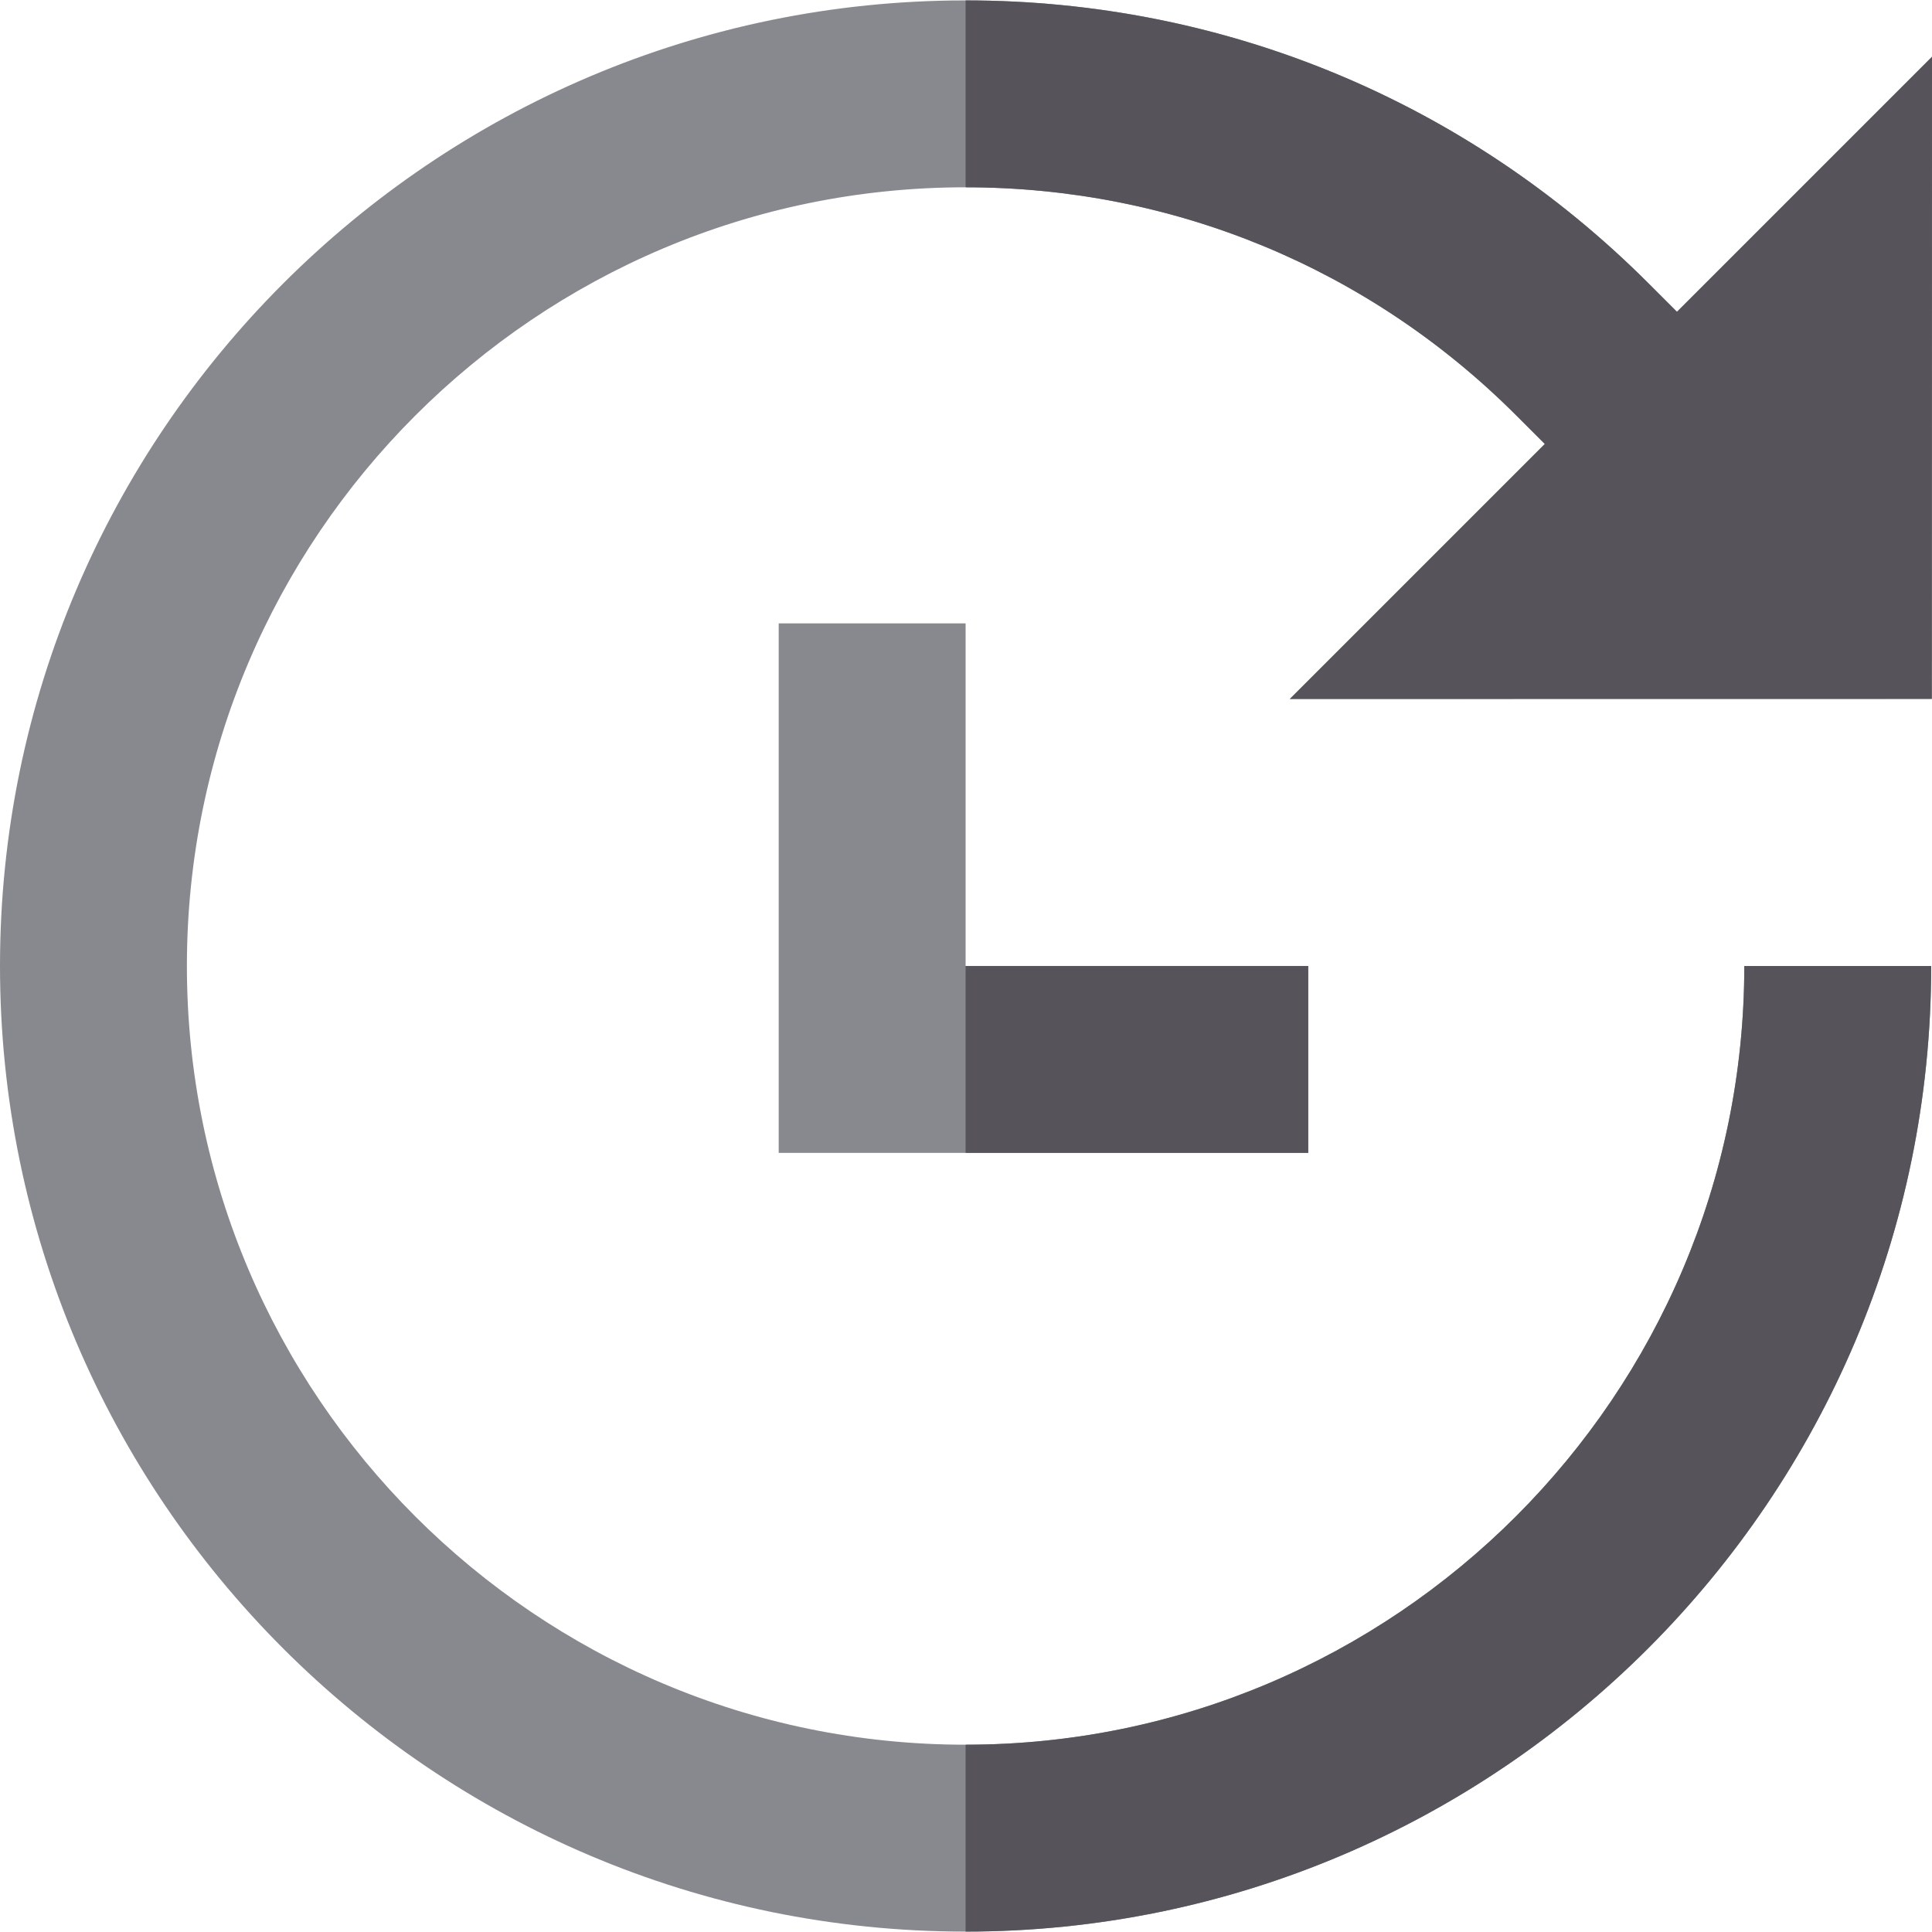
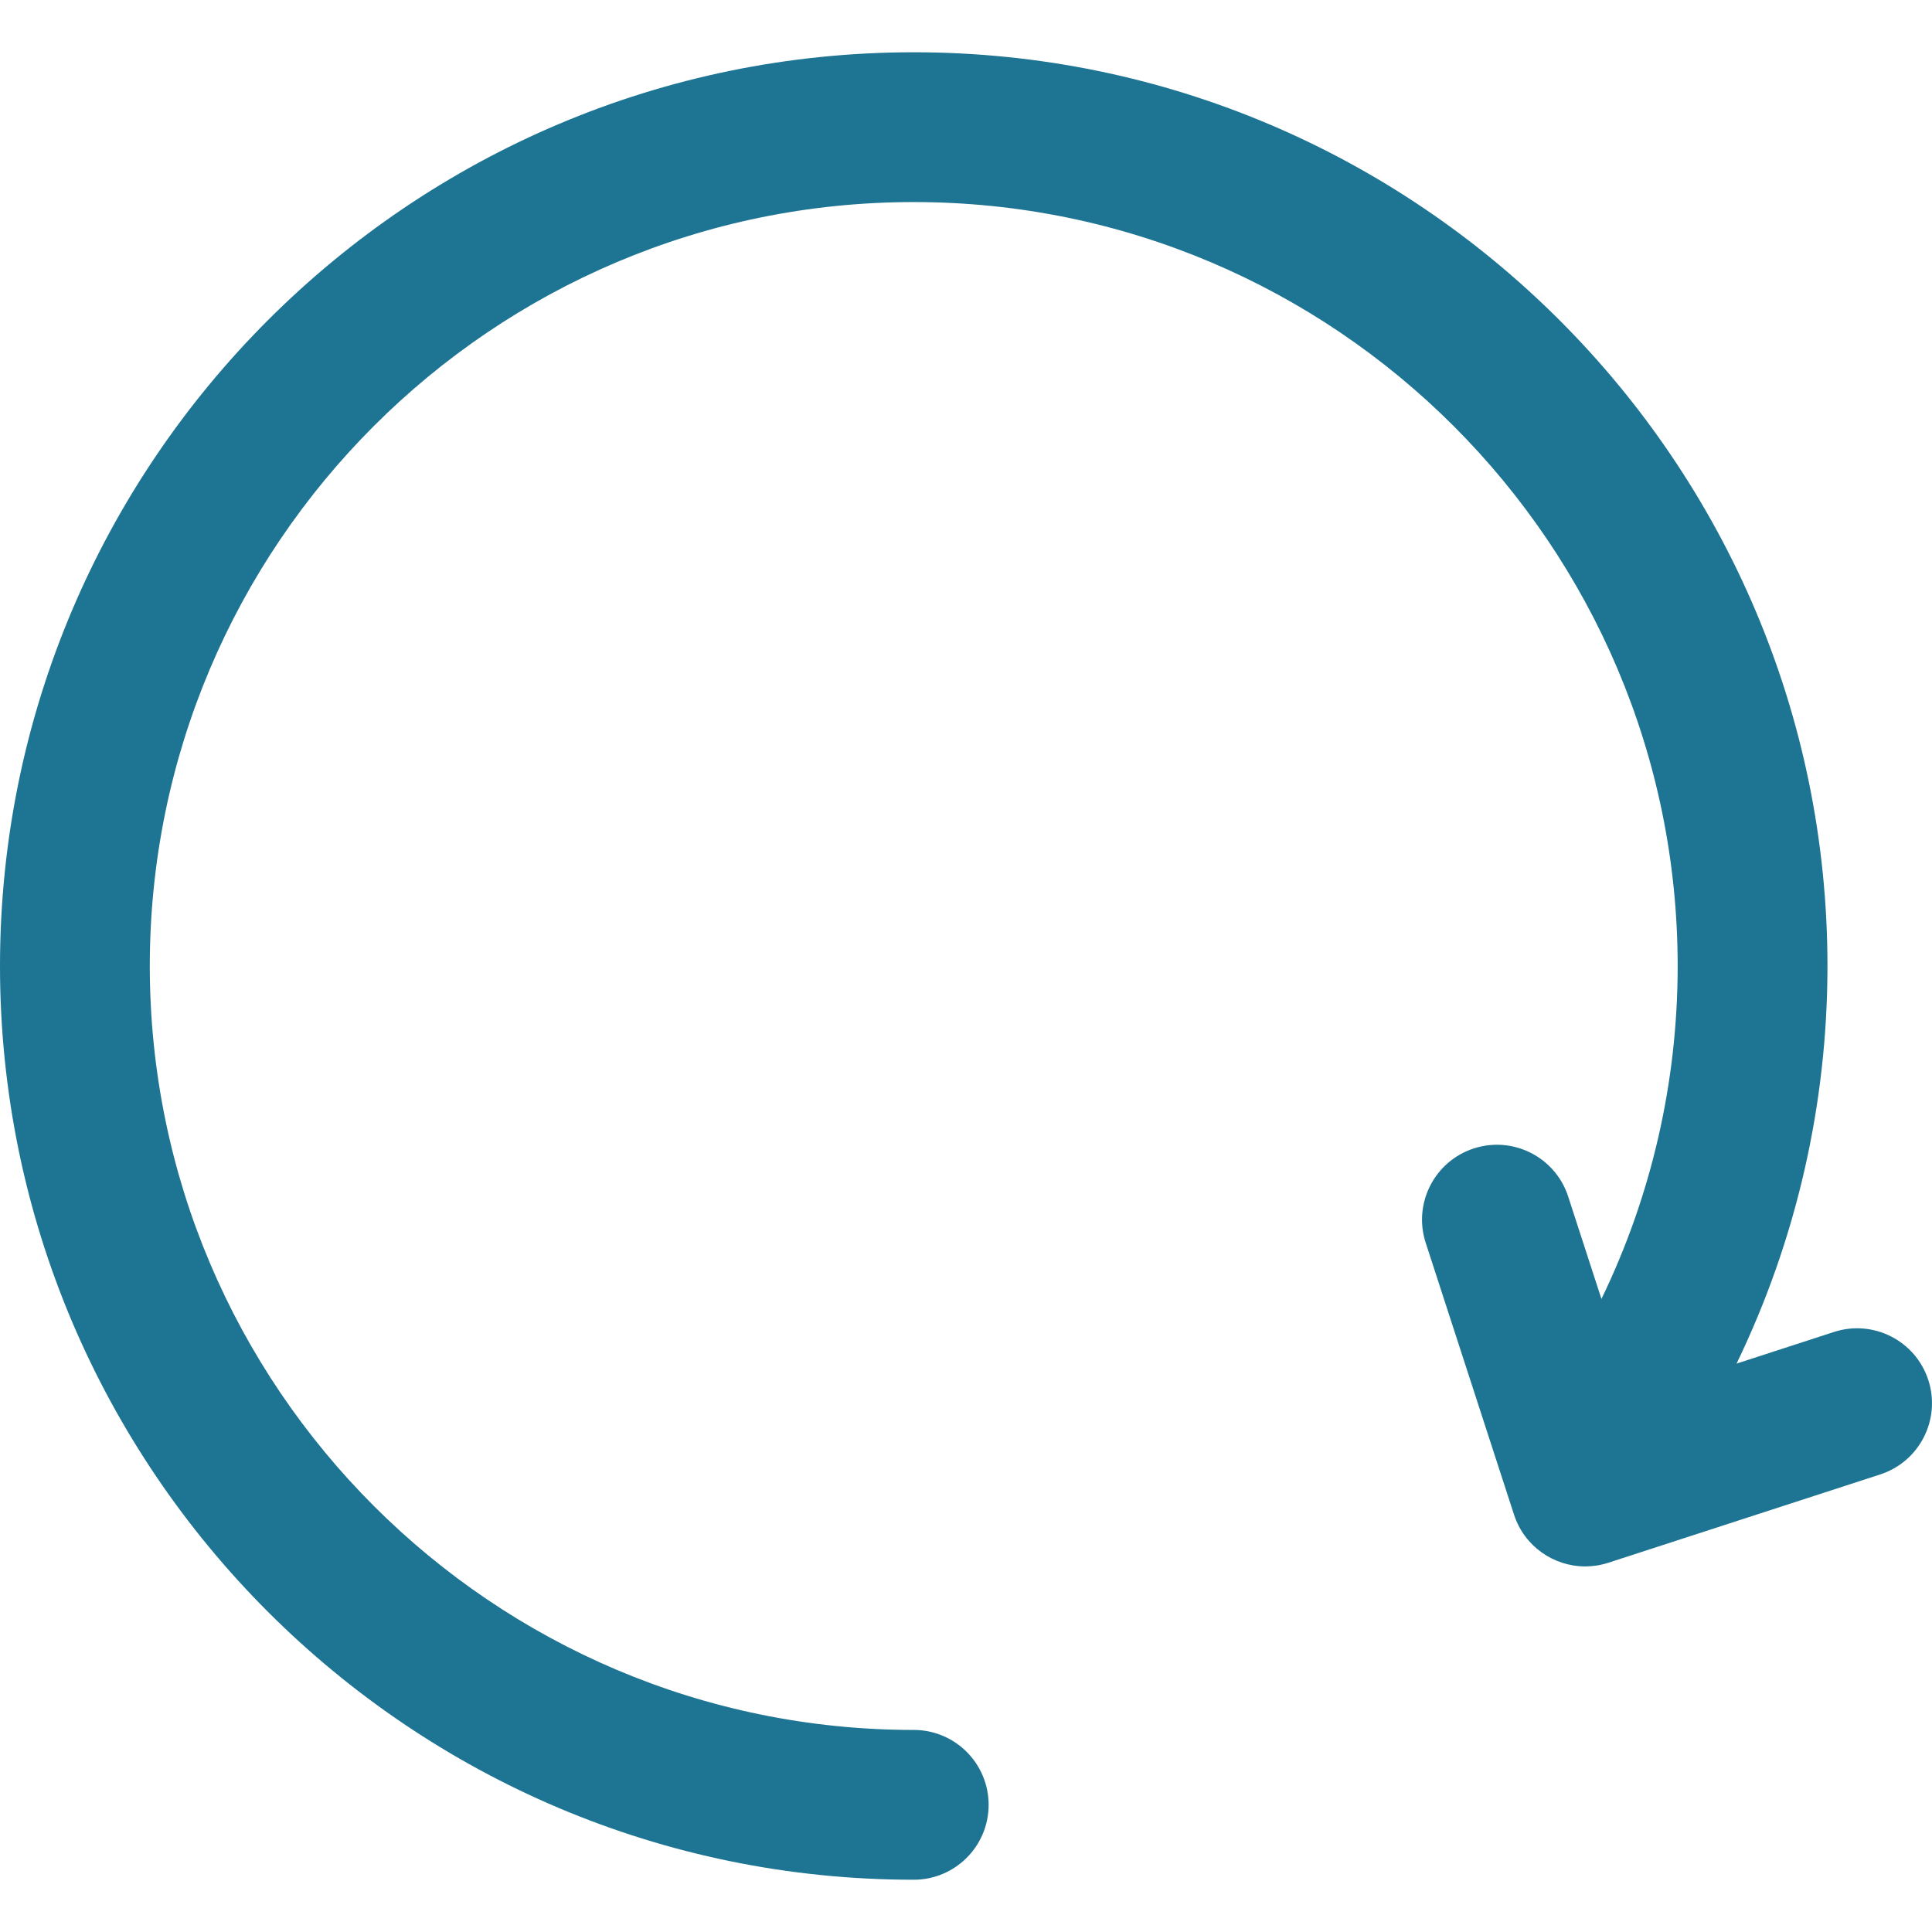
- <svg xmlns="http://www.w3.org/2000/svg" version="1.1" id="Layer_1" x="0px" y="0px" viewBox="0 0 512 512" style="enable-background:new 0 0 512 512;" xml:space="preserve">
+ <svg xmlns="http://www.w3.org/2000/svg" version="1.1" id="Capa_1" x="0px" y="0px" width="322.447px" height="322.447px" fill="#1D7493" viewBox="0 0 322.447 322.447" style="enable-background:new 0 0 322.447 322.447;" xml:space="preserve">
  <g>
-     <polygon style="fill:#88888F;" points="206.365,165.199 206.365,305.528 346.693,305.528 346.693,256 255.893,256 255.893,165.199     " />
-     <path style="fill:#88888F;" d="M511.957,185.213L512,15.045l-67.587,67.587l-7.574-7.574   c-48.332-48.332-112.593-74.95-180.946-74.95C114.792,0.107,0,114.901,0,256s114.792,255.893,255.893,255.893   S511.785,397.099,511.785,256h-49.528c0,113.79-92.575,206.365-206.365,206.365S49.528,369.79,49.528,256   S142.103,49.635,255.893,49.635c55.124,0,106.947,21.467,145.925,60.445l7.574,7.574l-67.58,67.58L511.957,185.213z" />
-   </g>
-   <g>
-     <path style="fill:#56545A;" d="M255.893,462.365v49.528c141.101,0,255.893-114.793,255.893-255.893h-49.528   C462.258,369.79,369.682,462.365,255.893,462.365z" />
-     <path style="fill:#56545A;" d="M444.413,82.632l-7.574-7.574c-48.332-48.332-112.593-74.95-180.946-74.95v49.528   c55.124,0,106.947,21.467,145.925,60.445l7.574,7.574l-67.58,67.58l170.147-0.021L512,15.045L444.413,82.632z" />
-     <rect x="255.893" y="255.992" style="fill:#56545A;" width="90.801" height="49.528" />
+     <path d="M321.832,230.327c-2.133-6.565-9.184-10.154-15.75-8.025l-16.254,5.281C299.785,206.991,305,184.347,305,161.224   c0-84.089-68.41-152.5-152.5-152.5C68.411,8.724,0,77.135,0,161.224s68.411,152.5,152.5,152.5c6.903,0,12.5-5.597,12.5-12.5   c0-6.902-5.597-12.5-12.5-12.5c-70.304,0-127.5-57.195-127.5-127.5c0-70.304,57.196-127.5,127.5-127.5   c70.305,0,127.5,57.196,127.5,127.5c0,19.372-4.371,38.337-12.723,55.568l-5.553-17.096c-2.133-6.564-9.186-10.156-15.75-8.025   c-6.566,2.134-10.16,9.186-8.027,15.751l14.74,45.368c1.715,5.283,6.615,8.642,11.885,8.642c1.279,0,2.582-0.198,3.865-0.614   l45.369-14.738C320.371,243.946,323.965,236.895,321.832,230.327z" />
  </g>
  <g>
</g>
  <g>
</g>
  <g>
</g>
  <g>
</g>
  <g>
</g>
  <g>
</g>
  <g>
</g>
  <g>
</g>
  <g>
</g>
  <g>
</g>
  <g>
</g>
  <g>
</g>
  <g>
</g>
  <g>
</g>
  <g>
</g>
</svg>
